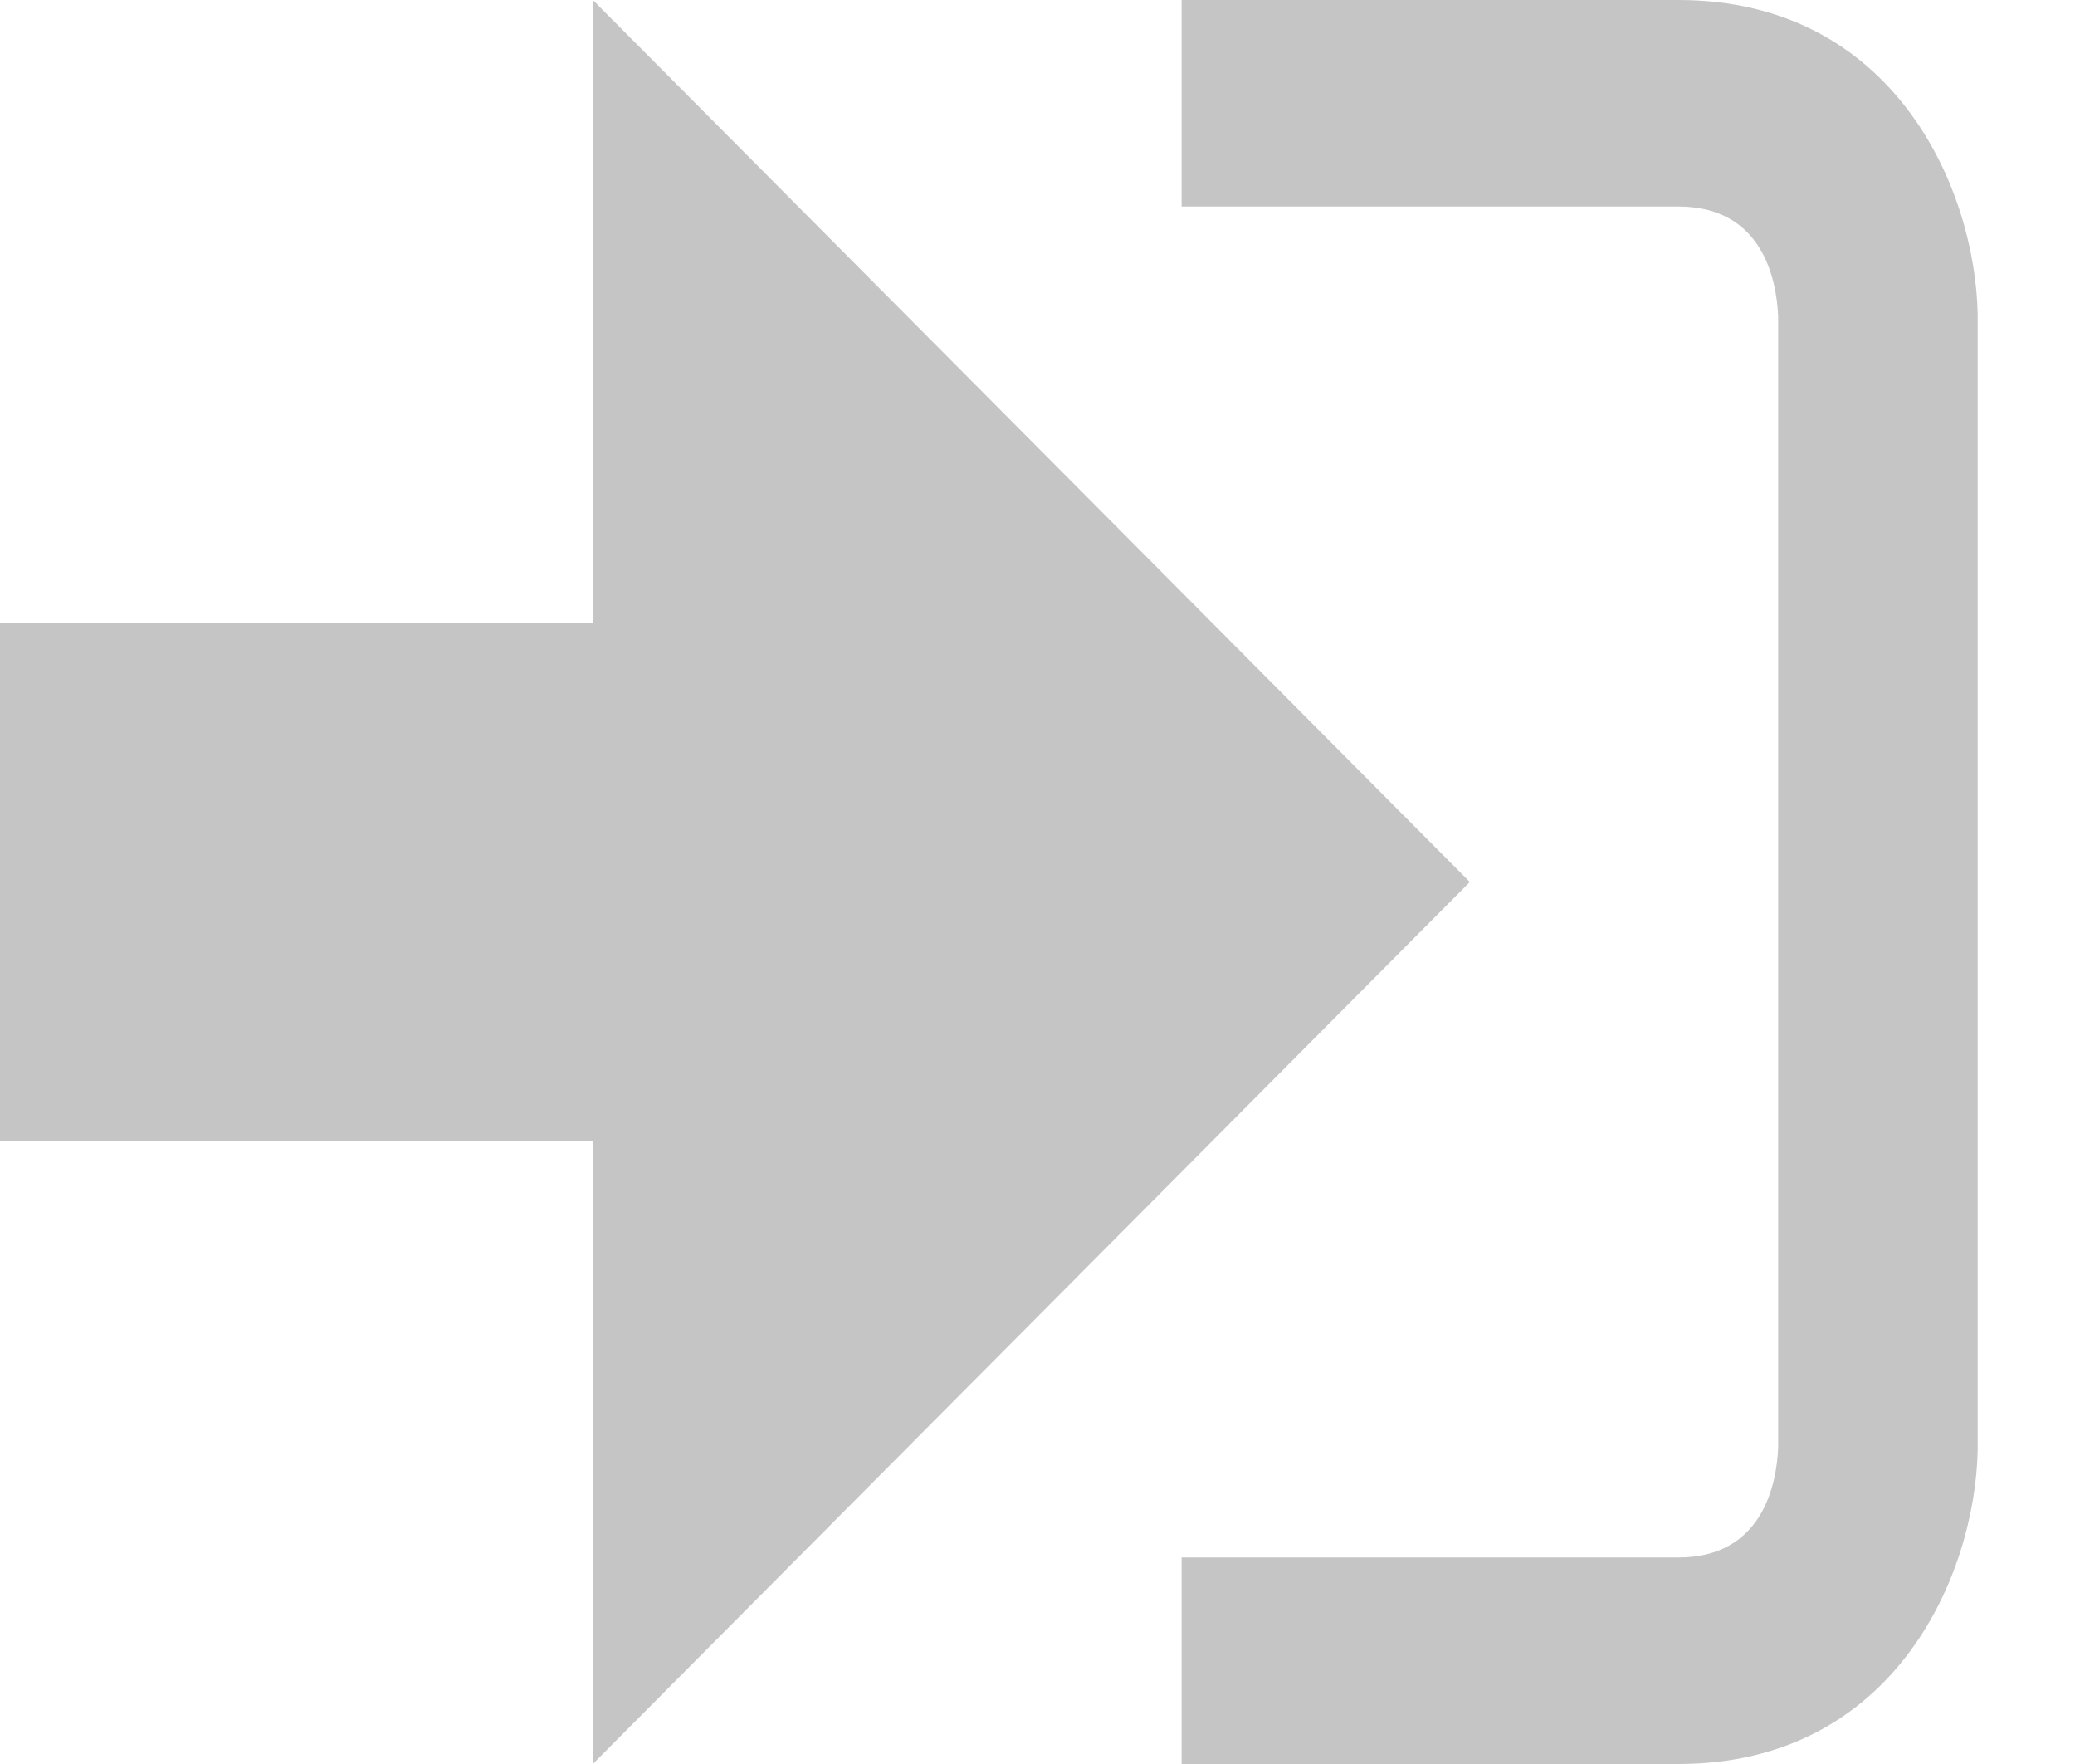
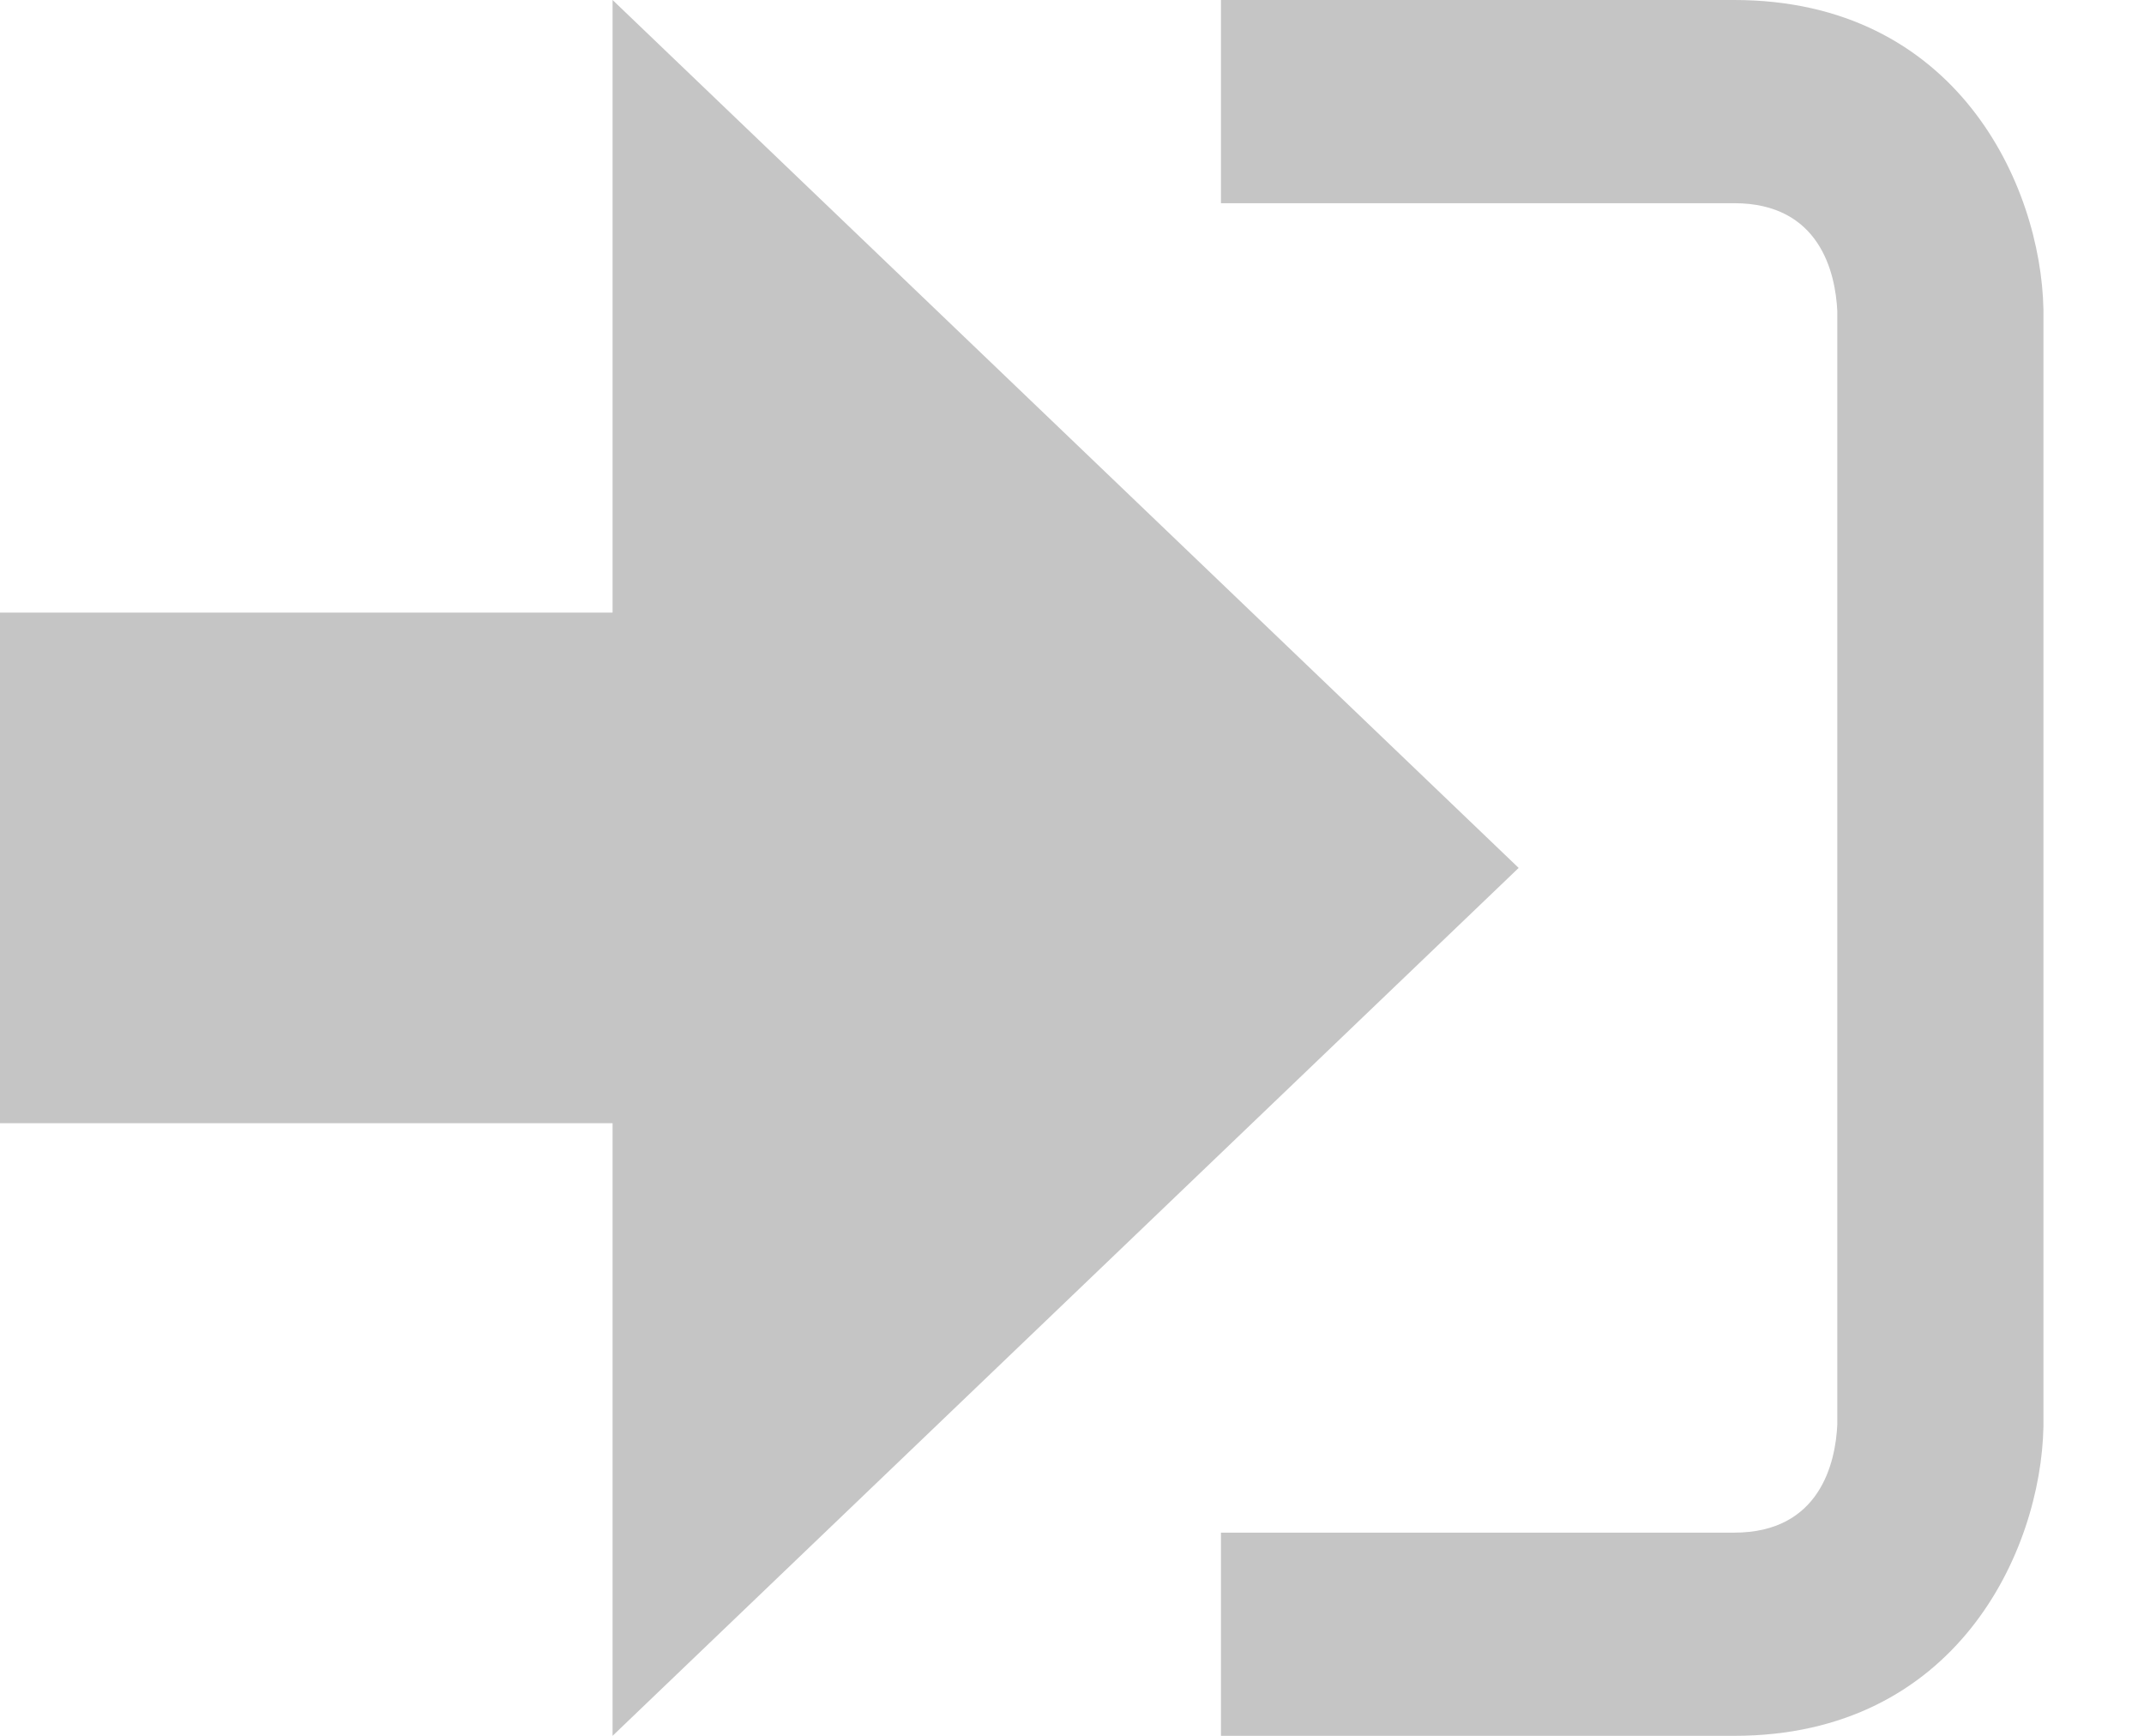
- <svg xmlns="http://www.w3.org/2000/svg" width="20" height="17" viewBox="0 0 20 17" fill="none">
-   <path d="M14.167 8.5L5.714 0V6H0V11H5.714V17L14.167 8.5Z" fill="#C5C5C5" />
-   <path d="M16.177 15.01H11.389V17H16.177C18.251 17 19.038 15.19 19.062 13.974V3.028C19.038 1.811 18.251 0 16.177 0H11.389V1.99H16.177C16.976 1.99 17.122 2.671 17.139 3.047V13.951C17.123 14.327 16.976 15.01 16.177 15.01Z" fill="#C5C5C5" />
+ <svg xmlns="http://www.w3.org/2000/svg" width="21" height="17" viewBox="0 0 21 17" fill="none">
+   <path d="M14.875 8.5L6 0V6H0V11H6V17L14.875 8.5Z" fill="#C5C5C5" />
+   <path d="M16.986 15.01H11.959V17H16.986C19.164 17 19.99 15.19 20.015 13.974V3.028C19.99 1.811 19.164 0 16.986 0H11.959V1.99H16.986C17.825 1.99 17.978 2.671 17.996 3.047V13.951C17.979 14.327 17.825 15.01 16.986 15.01Z" fill="#C5C5C5" />
</svg>
